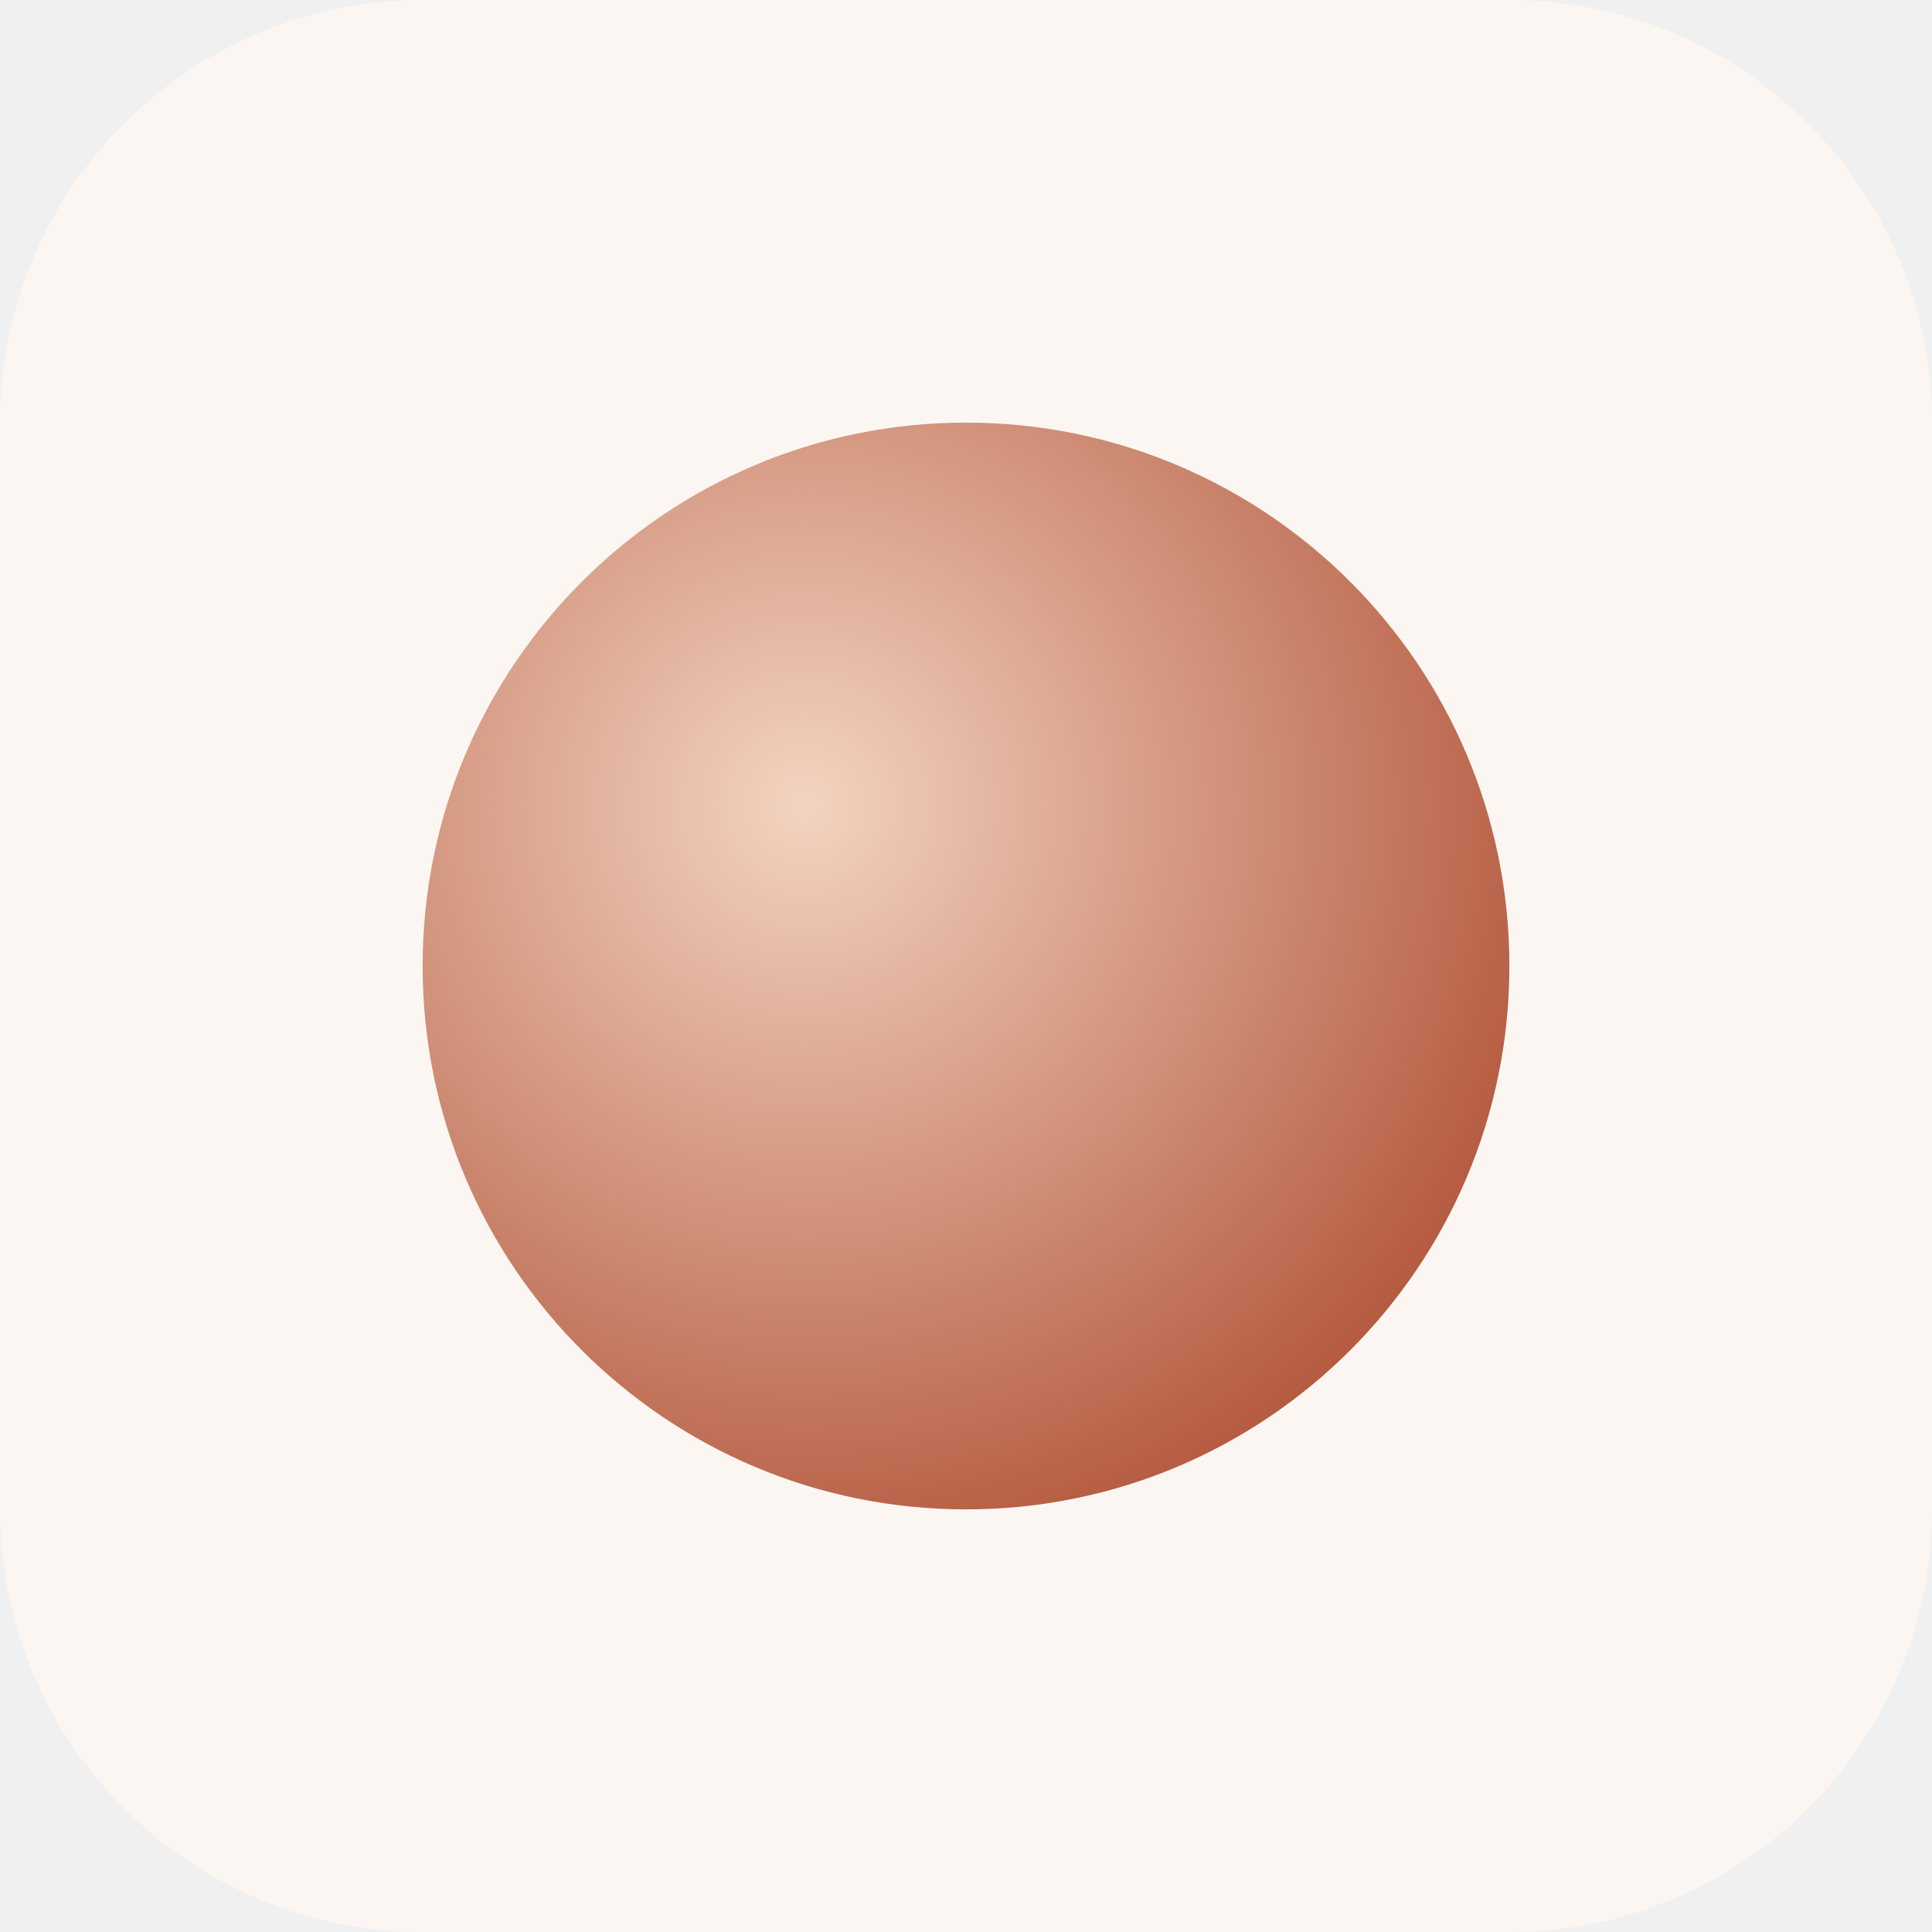
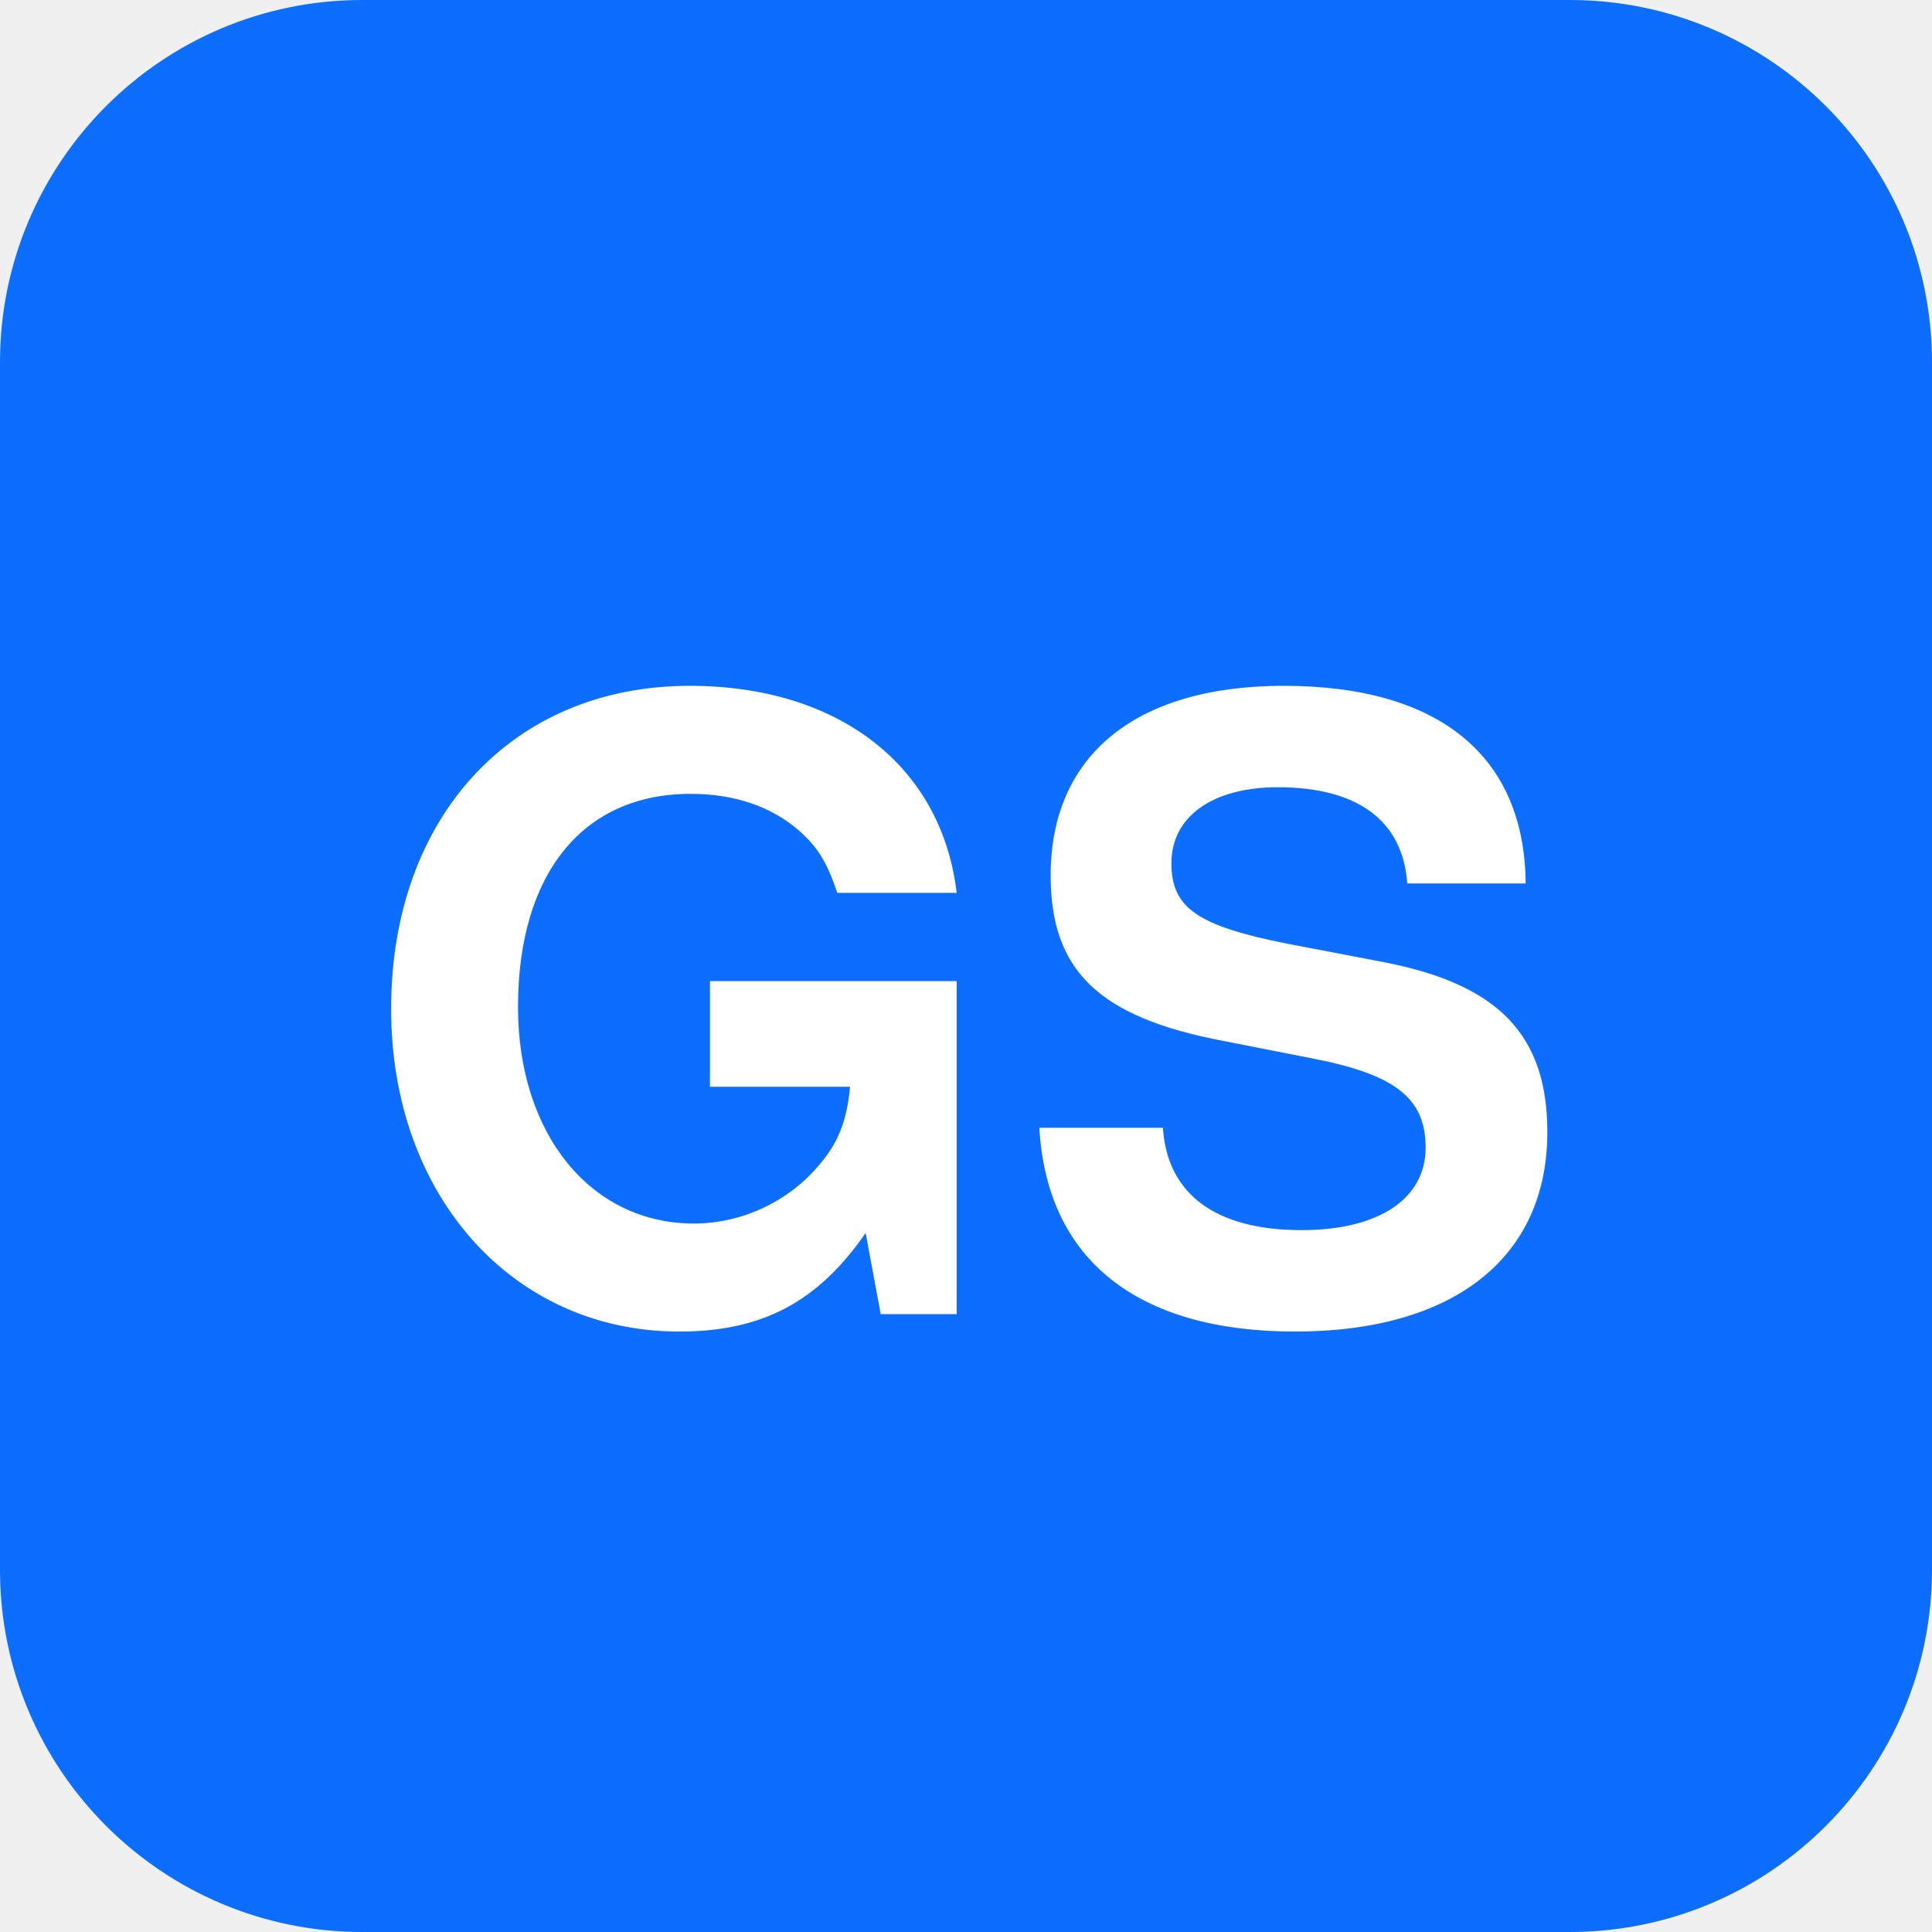
<svg xmlns="http://www.w3.org/2000/svg" viewBox="0 0 64 64">
-   <defs>
-     <radialGradient id="g" cx="35%" cy="35%" r="75%">
-       <stop offset="0%" stop-color="#F3D4C1" />
-       <stop offset="100%" stop-color="#B2553A" />
-     </radialGradient>
-   </defs>
-   <rect width="64" height="64" rx="14" fill="#FBF6F1" />
-   <circle cx="32" cy="32" r="18" fill="url(#g)" />
+   <rect width="64" height="64" rx="12" fill="#0D6EFD" />
+   <text x="50%" y="50%" dy="0.06em" text-anchor="middle" dominant-baseline="middle" font-family="Helvetica, Arial, sans-serif" font-size="28" font-weight="600" fill="#FFFFFF">GS</text>
</svg>
